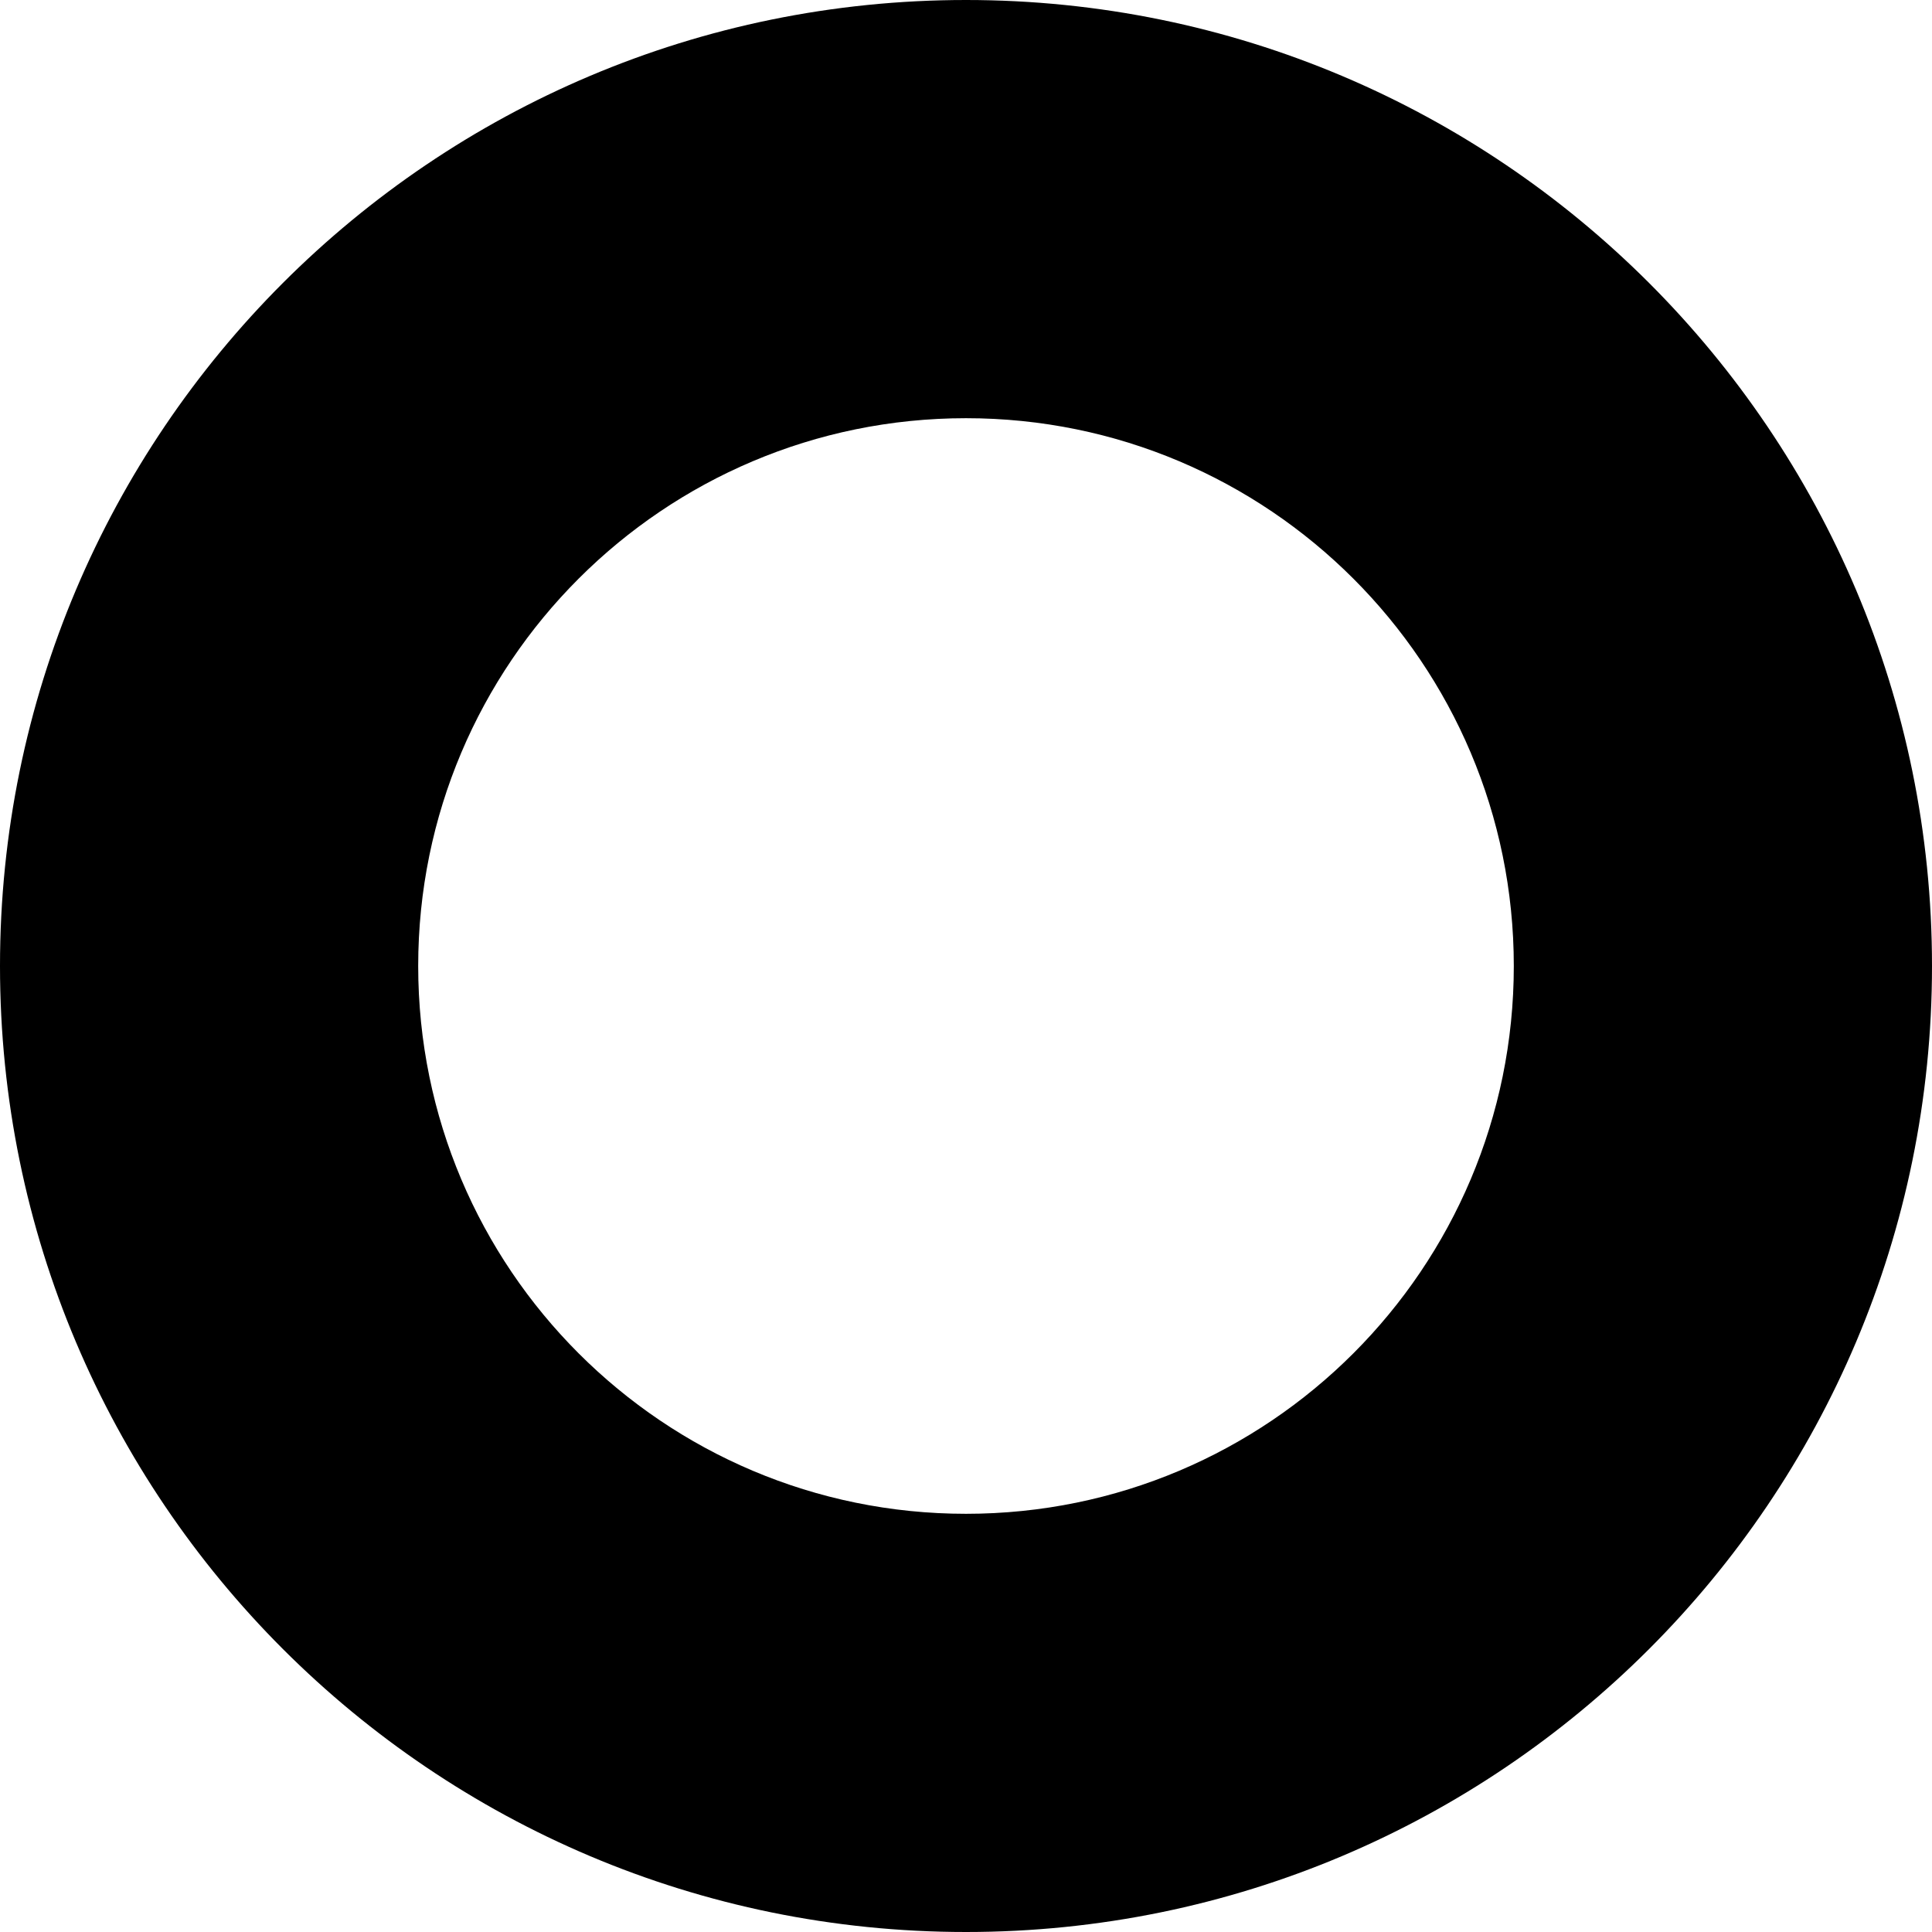
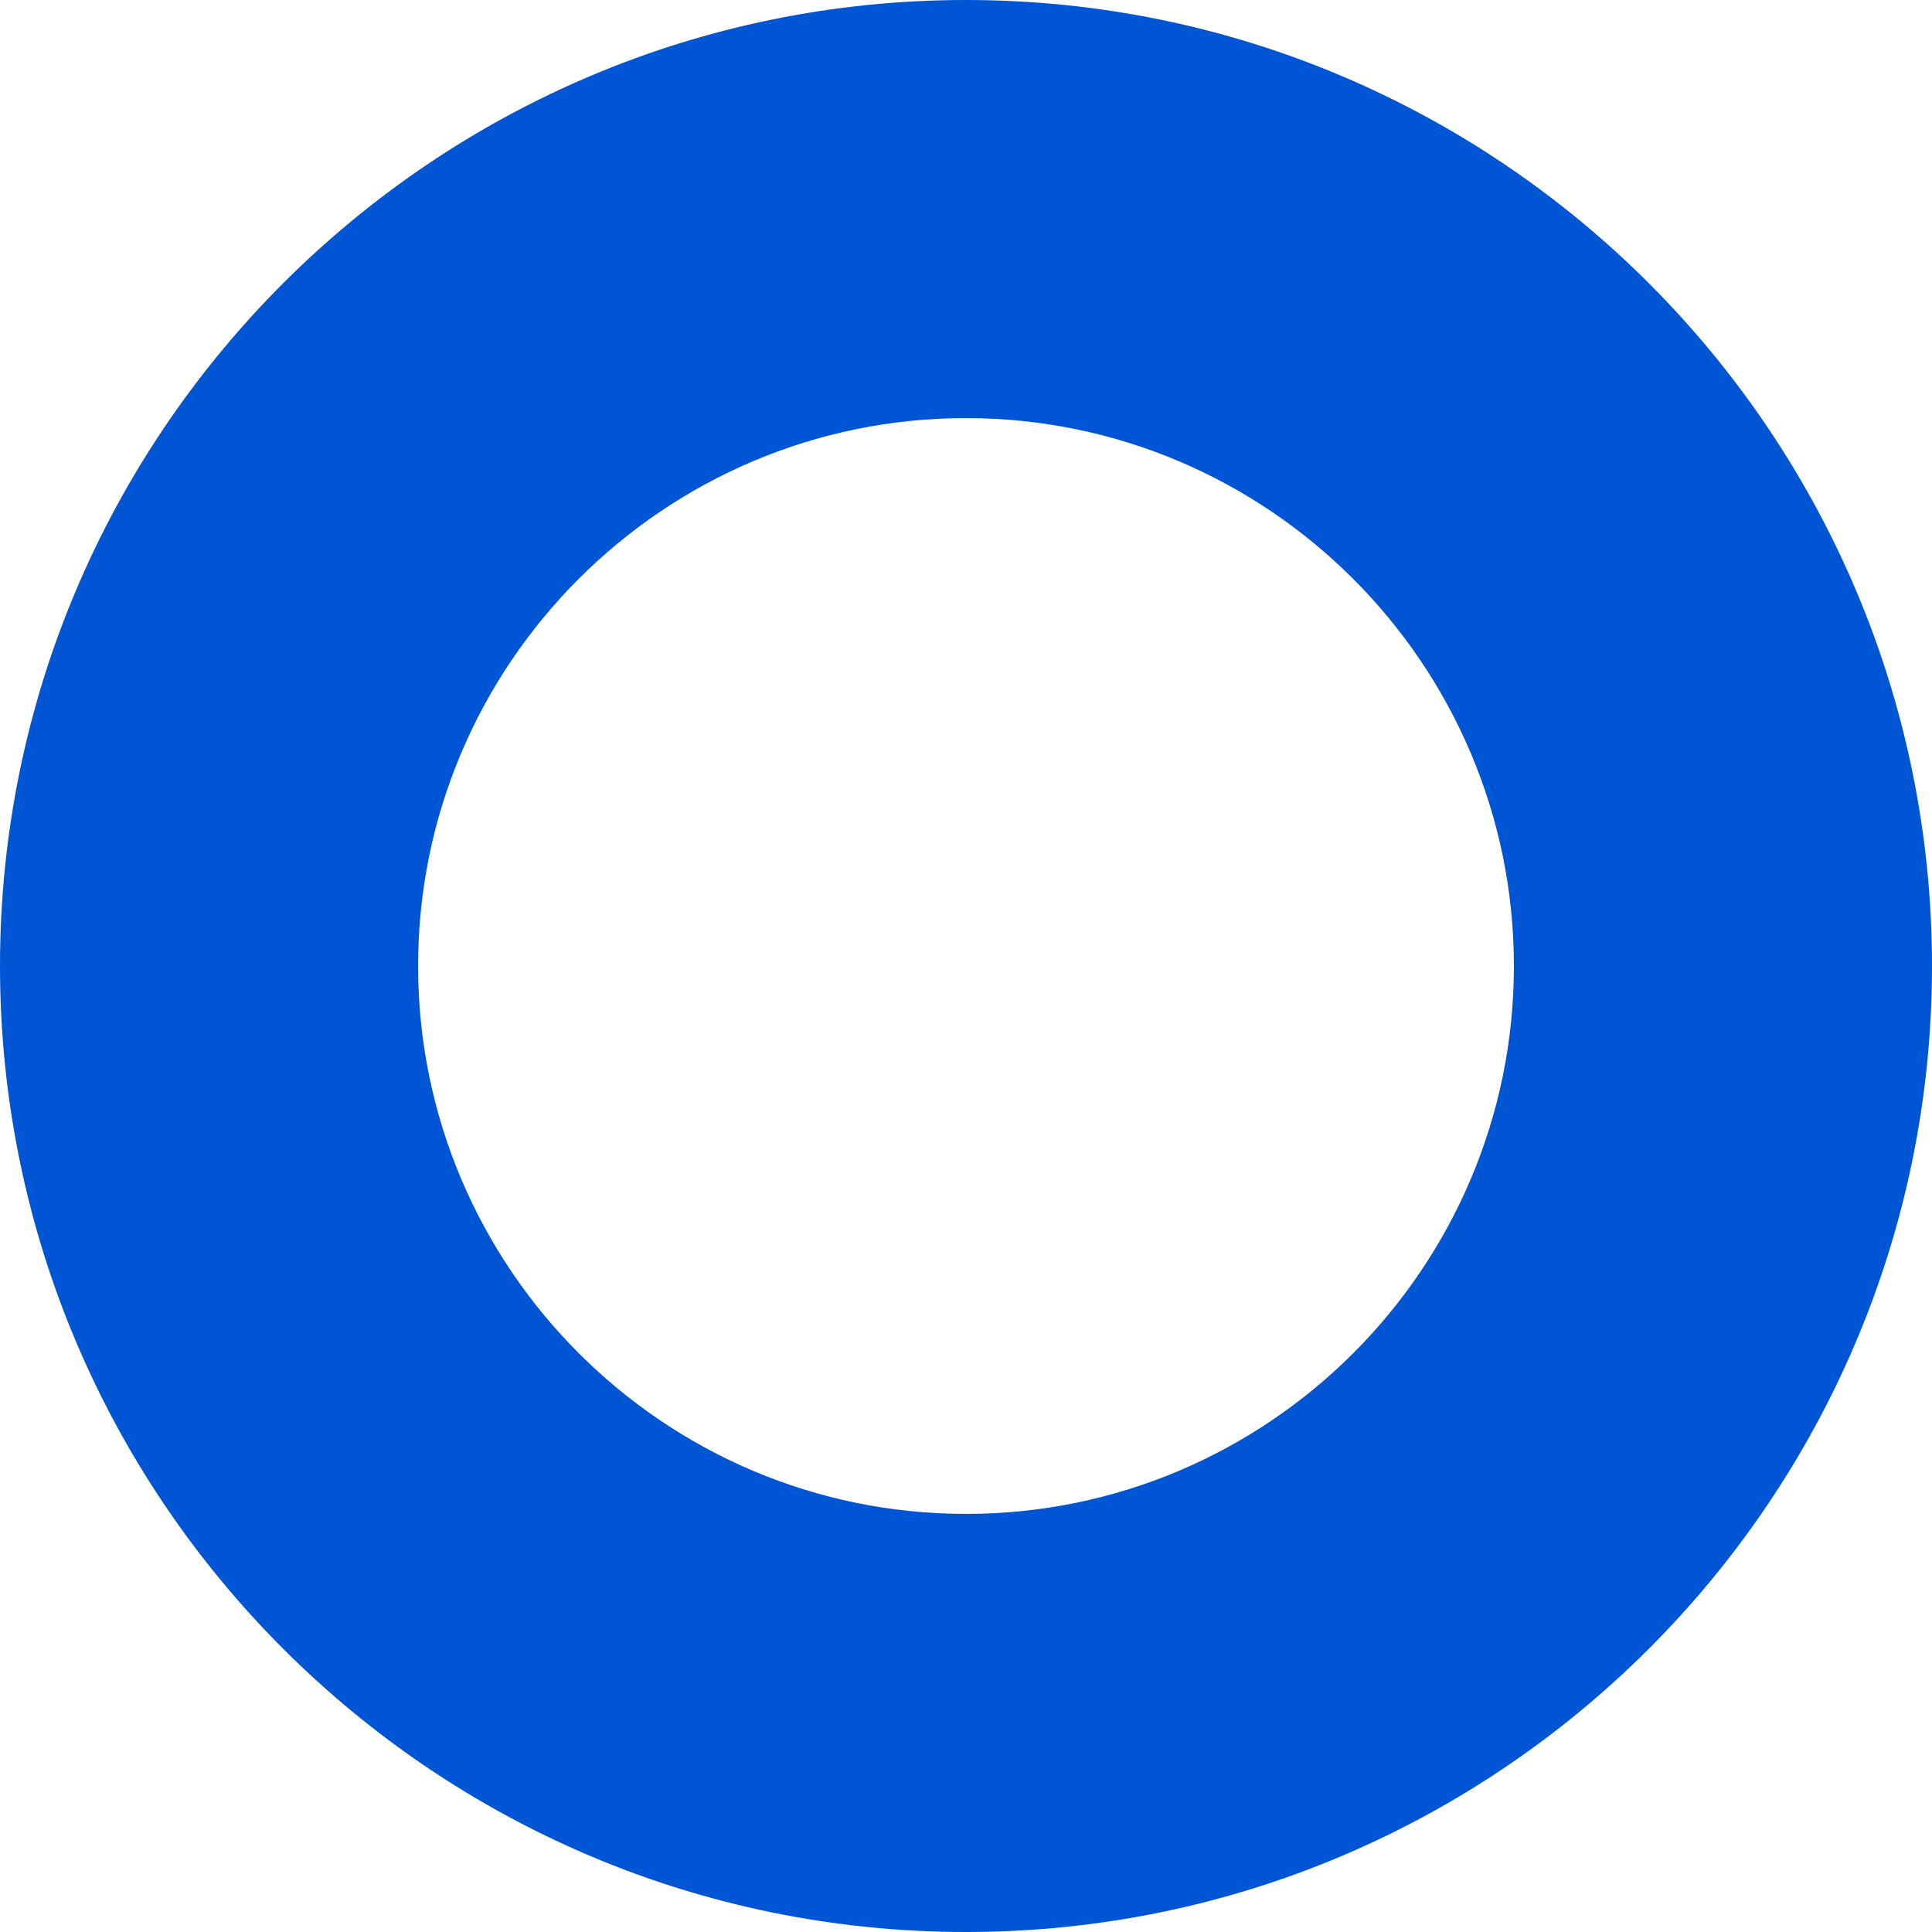
- <svg xmlns="http://www.w3.org/2000/svg" role="img" viewBox="0 0 24 24">
-   <path d="M12 0A12 12 0 0 0 0 12a12 12 0 0 0 12 12 12 12 0 0 0 12-12A12 12 0 0 0 12 0m0 5.195A6.805 6.805 0 0 1 18.805 12 6.805 6.805 0 0 1 12 18.805 6.805 6.805 0 0 1 5.195 12 6.805 6.805 0 0 1 12 5.195" />
+ <svg xmlns="http://www.w3.org/2000/svg" xml:space="preserve" viewBox="0 0 512 512">
+   <path d="M256 512C114.8 512 0 397.2 0 256S114.8 0 256 0s256 114.8 256 256-114.8 256-256 256m0-401.2c-80 0-145.2 65.1-145.2 145.2 0 80 65.1 145.2 145.2 145.2 80 0 145.2-65.1 145.2-145.2 0-80-65.2-145.2-145.2-145.2" style="fill:#0055d4" />
</svg>
